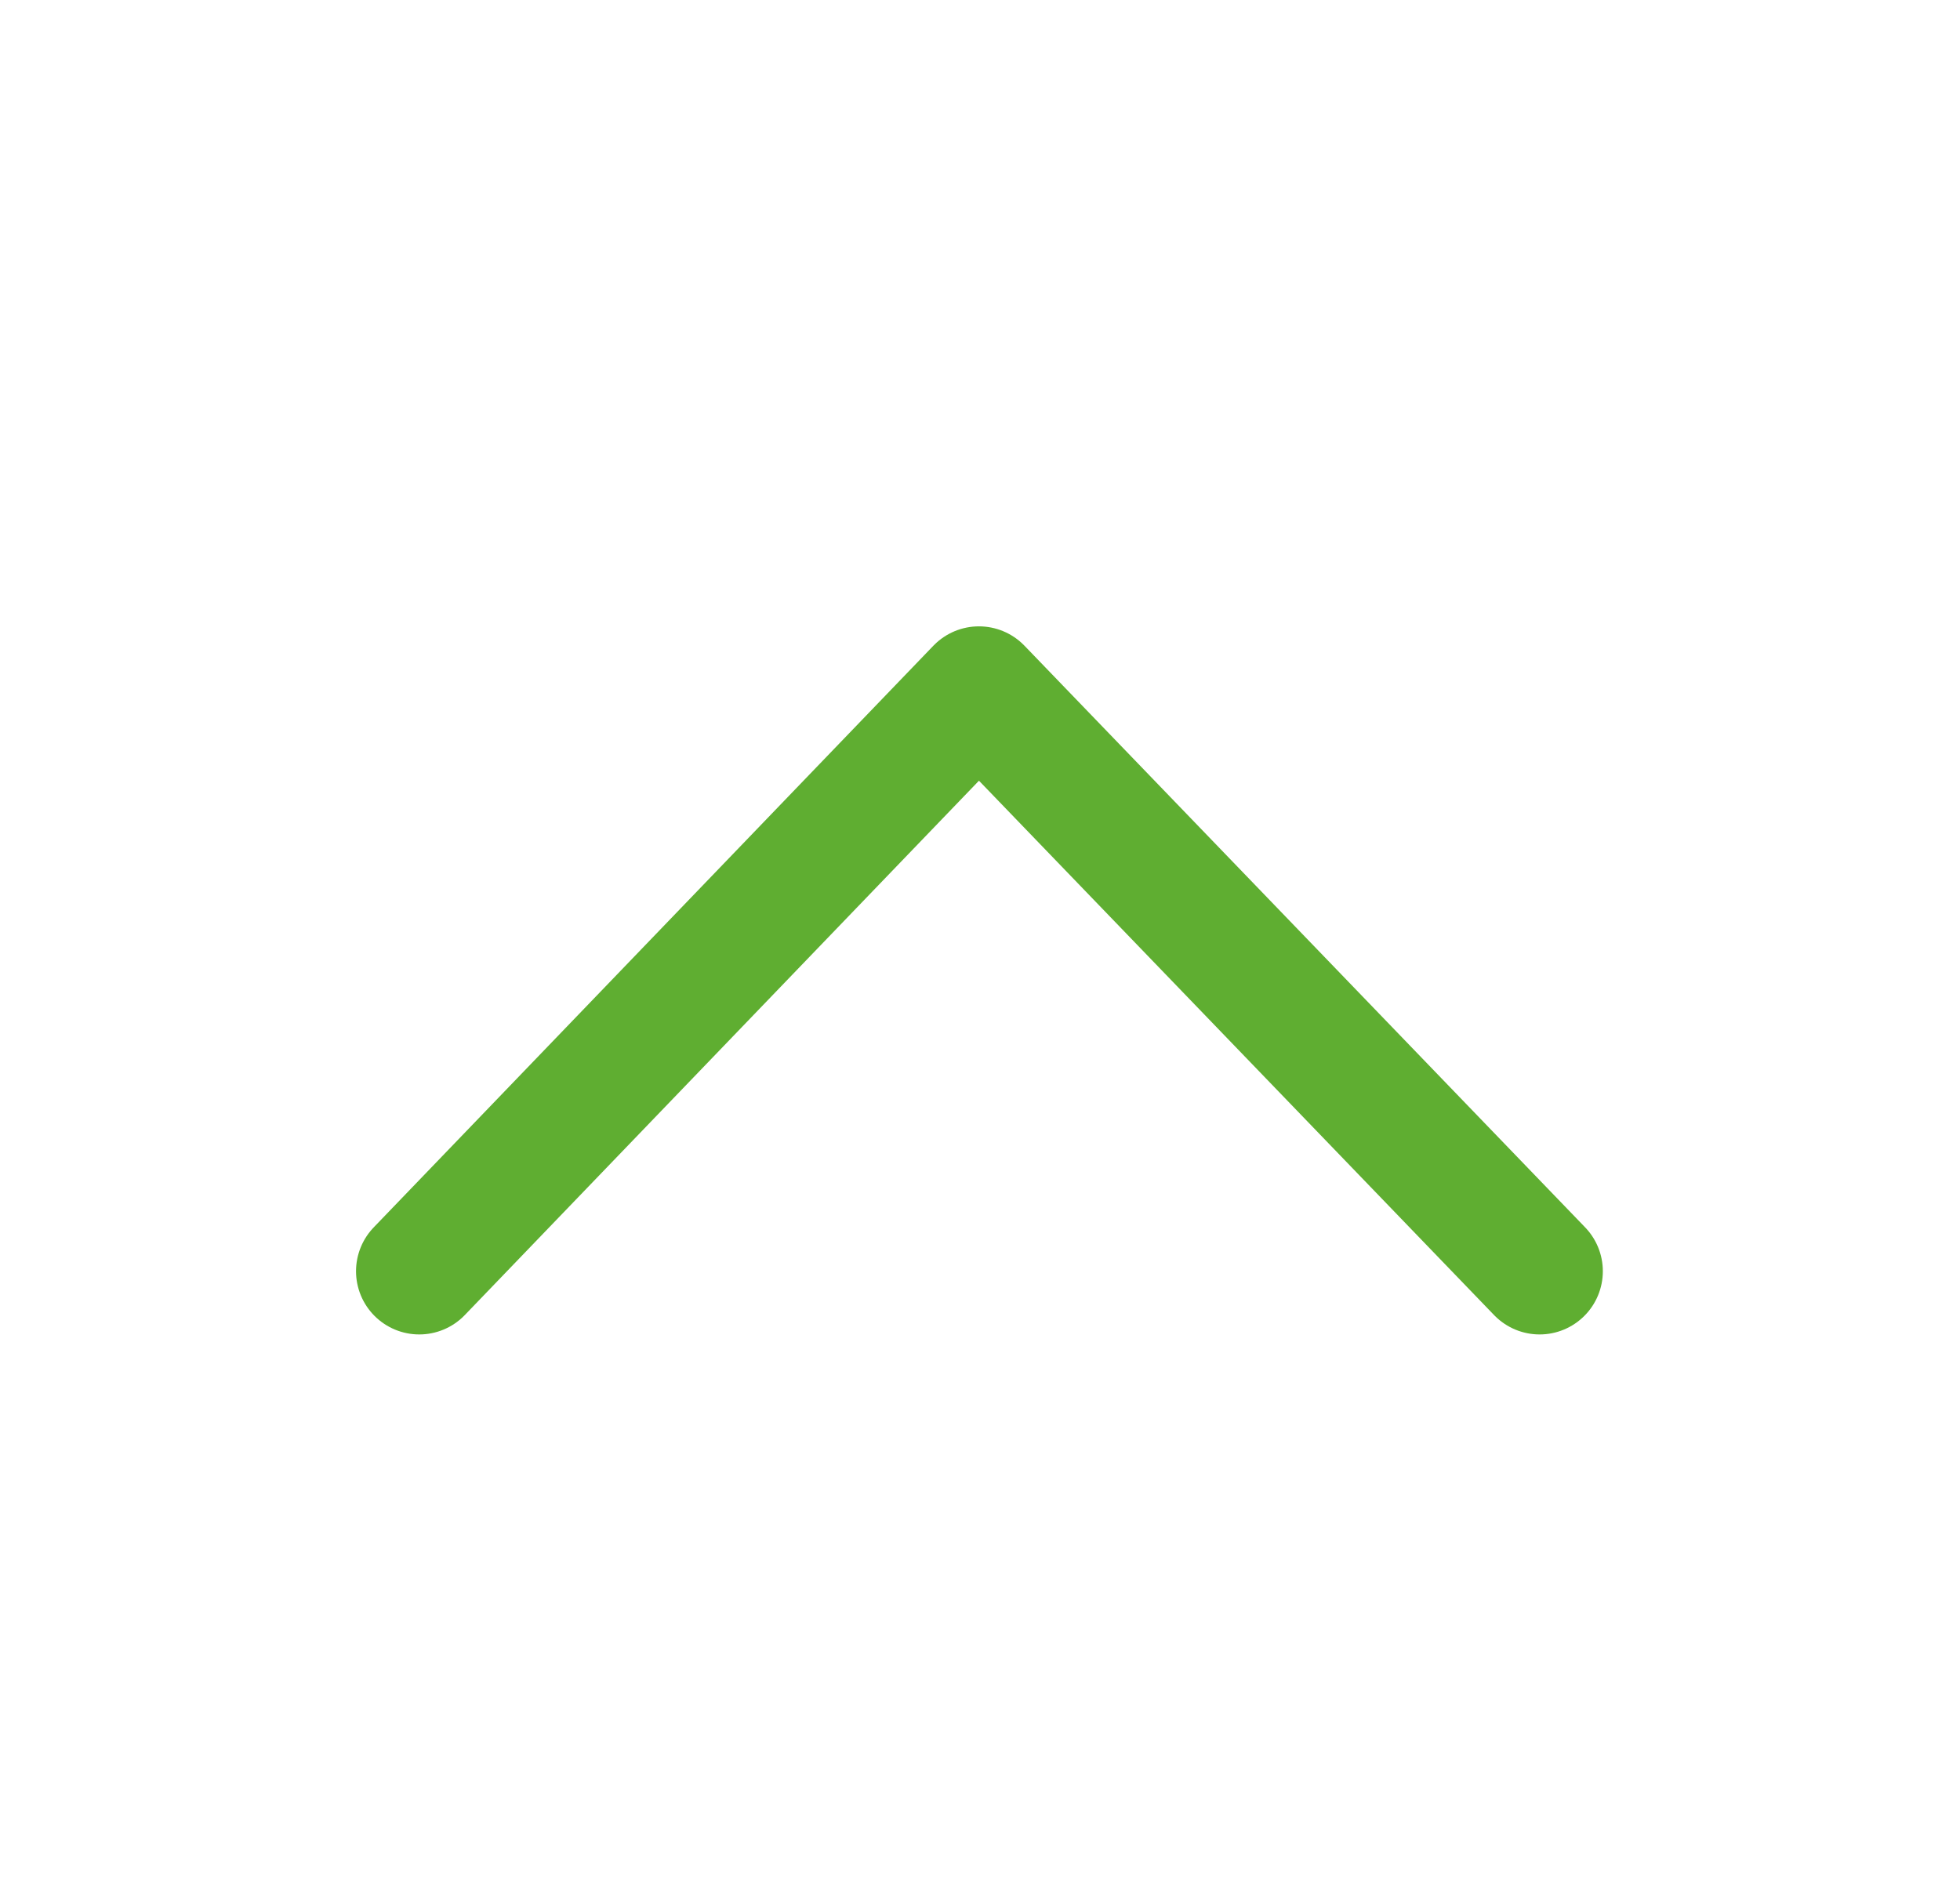
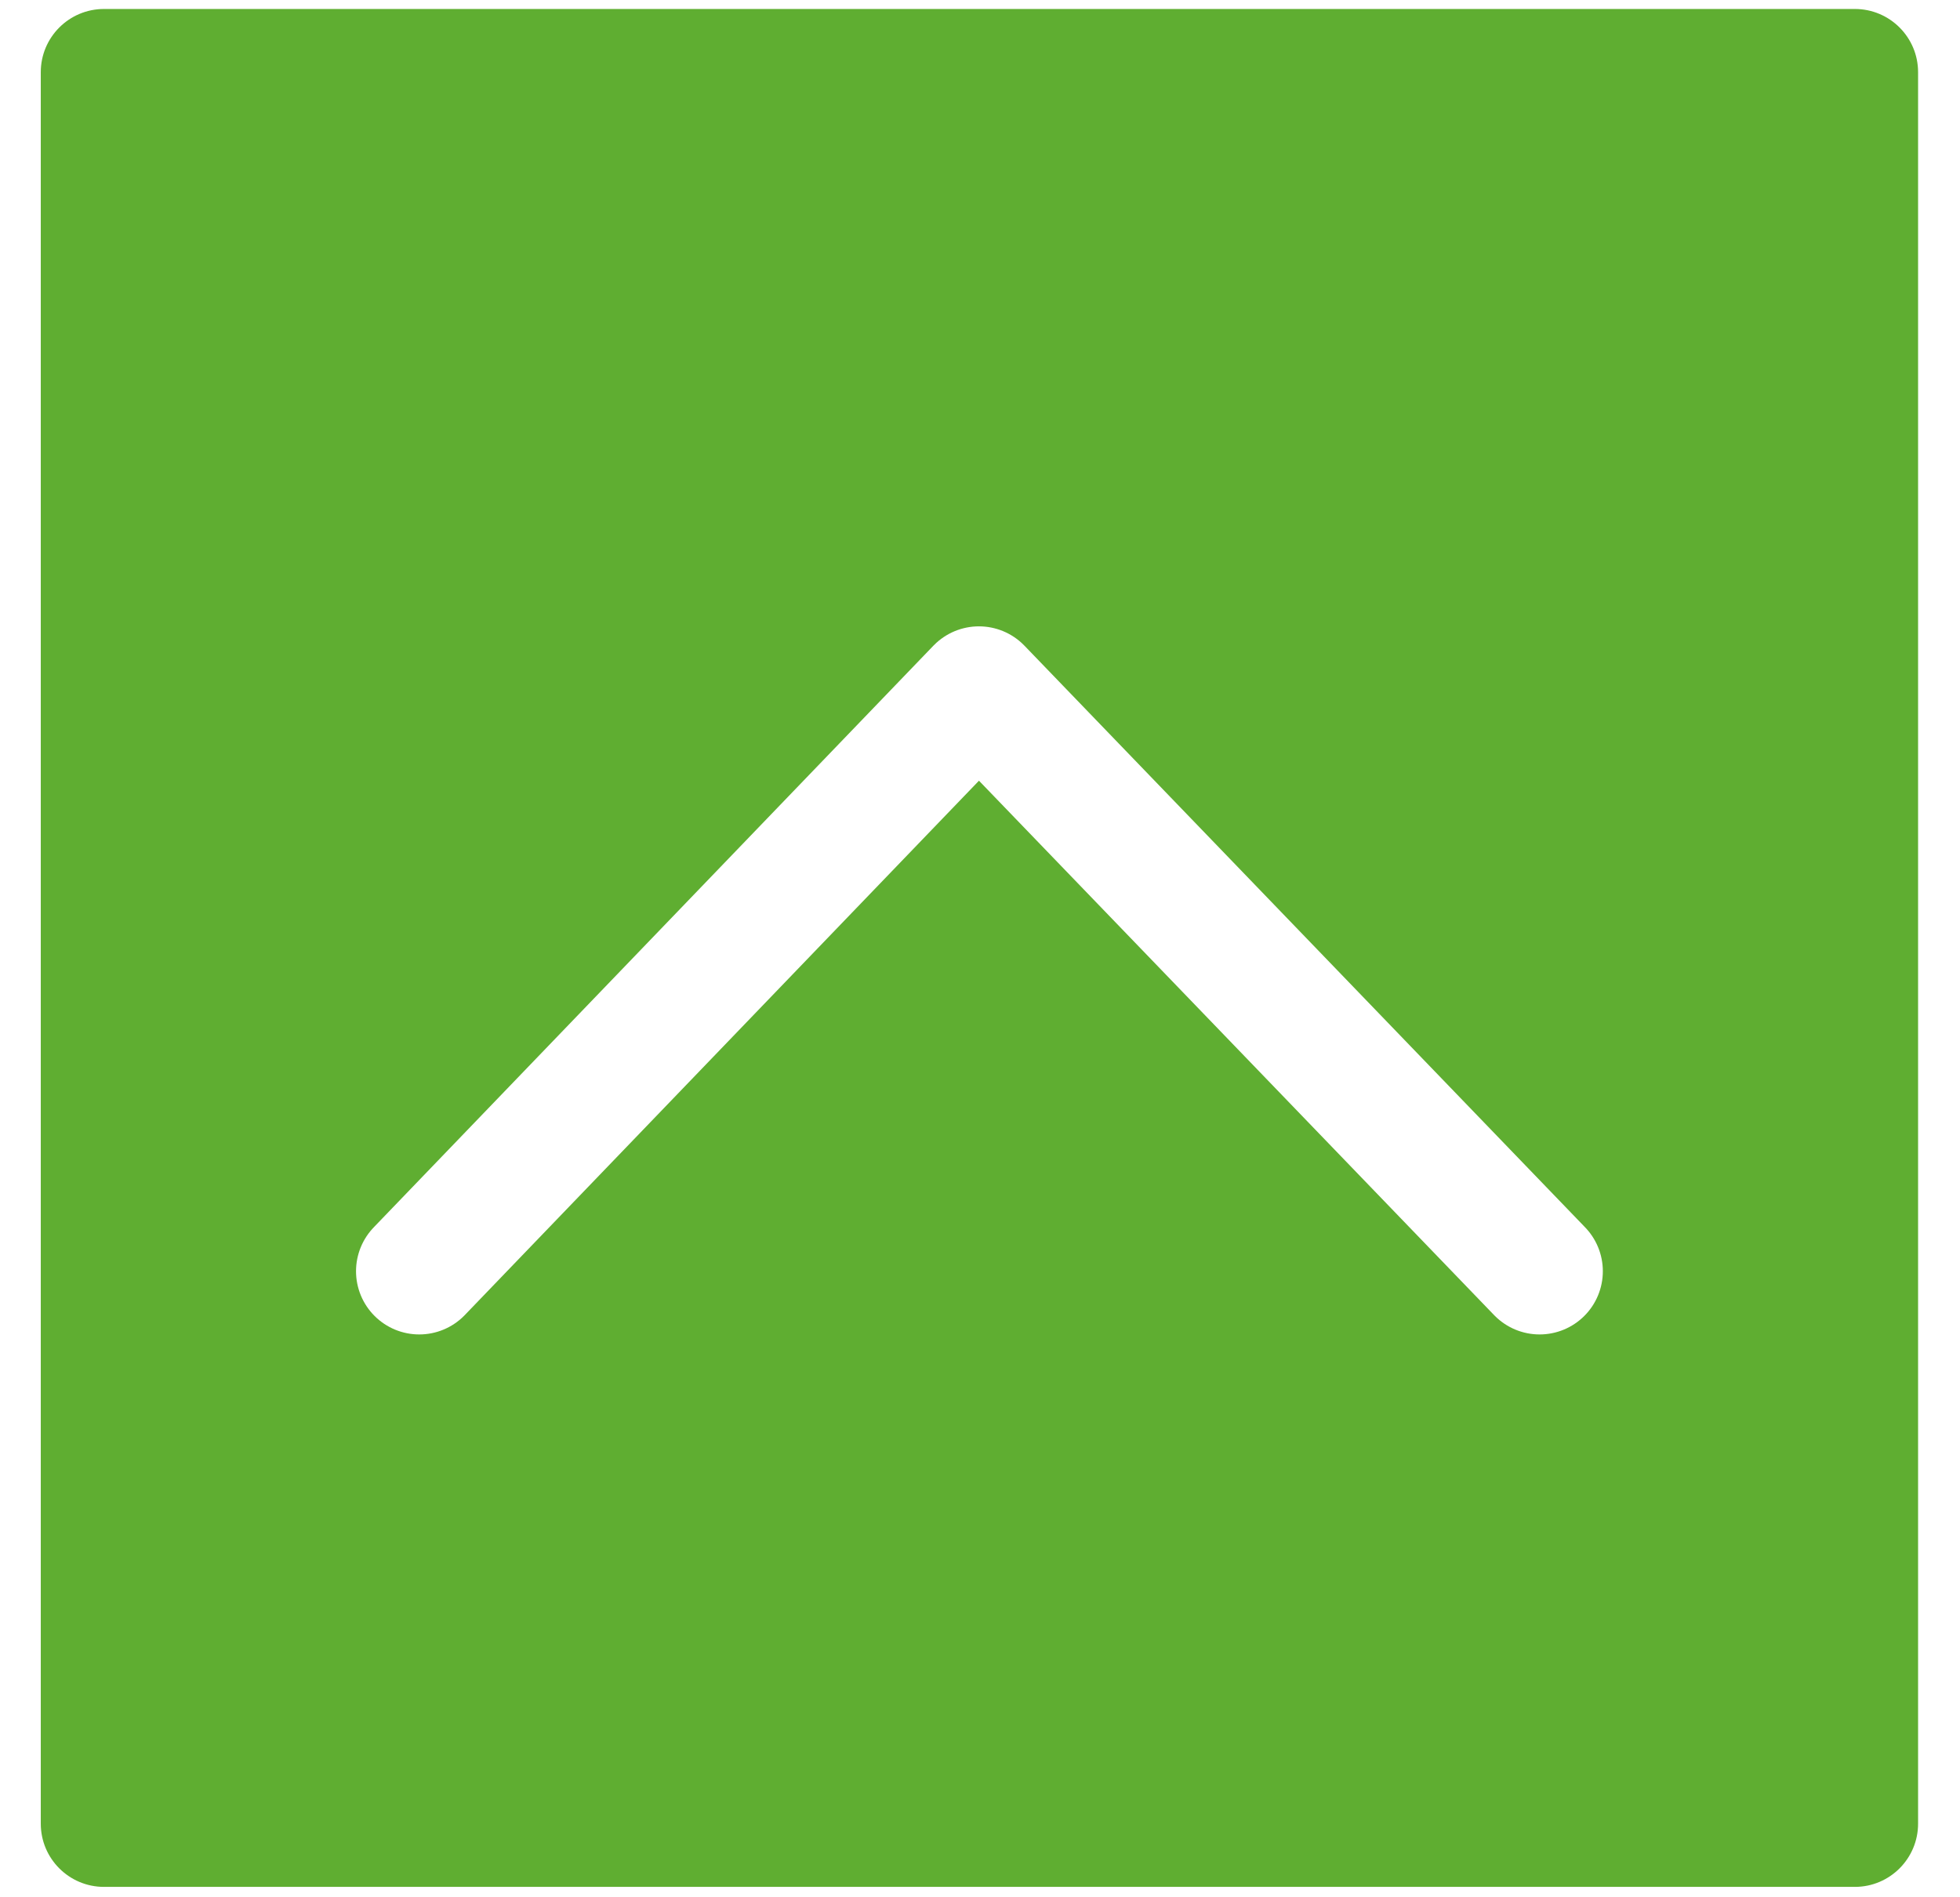
<svg xmlns="http://www.w3.org/2000/svg" width="31" height="30" viewBox="0 0 31 30" fill="none">
-   <rect x="0.645" y="0.142" width="29.692" height="29.706" rx="1" fill="#ffff" />
-   <path d="M6.631 20.109L15.483 10.908L24.351 20.109" stroke="#5FAE31" stroke-width="2" stroke-linecap="round" stroke-linejoin="round" />
+   <rect x="0.645" y="0.142" width="29.692" height="29.706" rx="1" fill="#5FAE31" />
+   <path d="M6.631 20.109L15.483 10.908L24.351 20.109" stroke="#ffff" stroke-width="2" stroke-linecap="round" stroke-linejoin="round" />
</svg>
